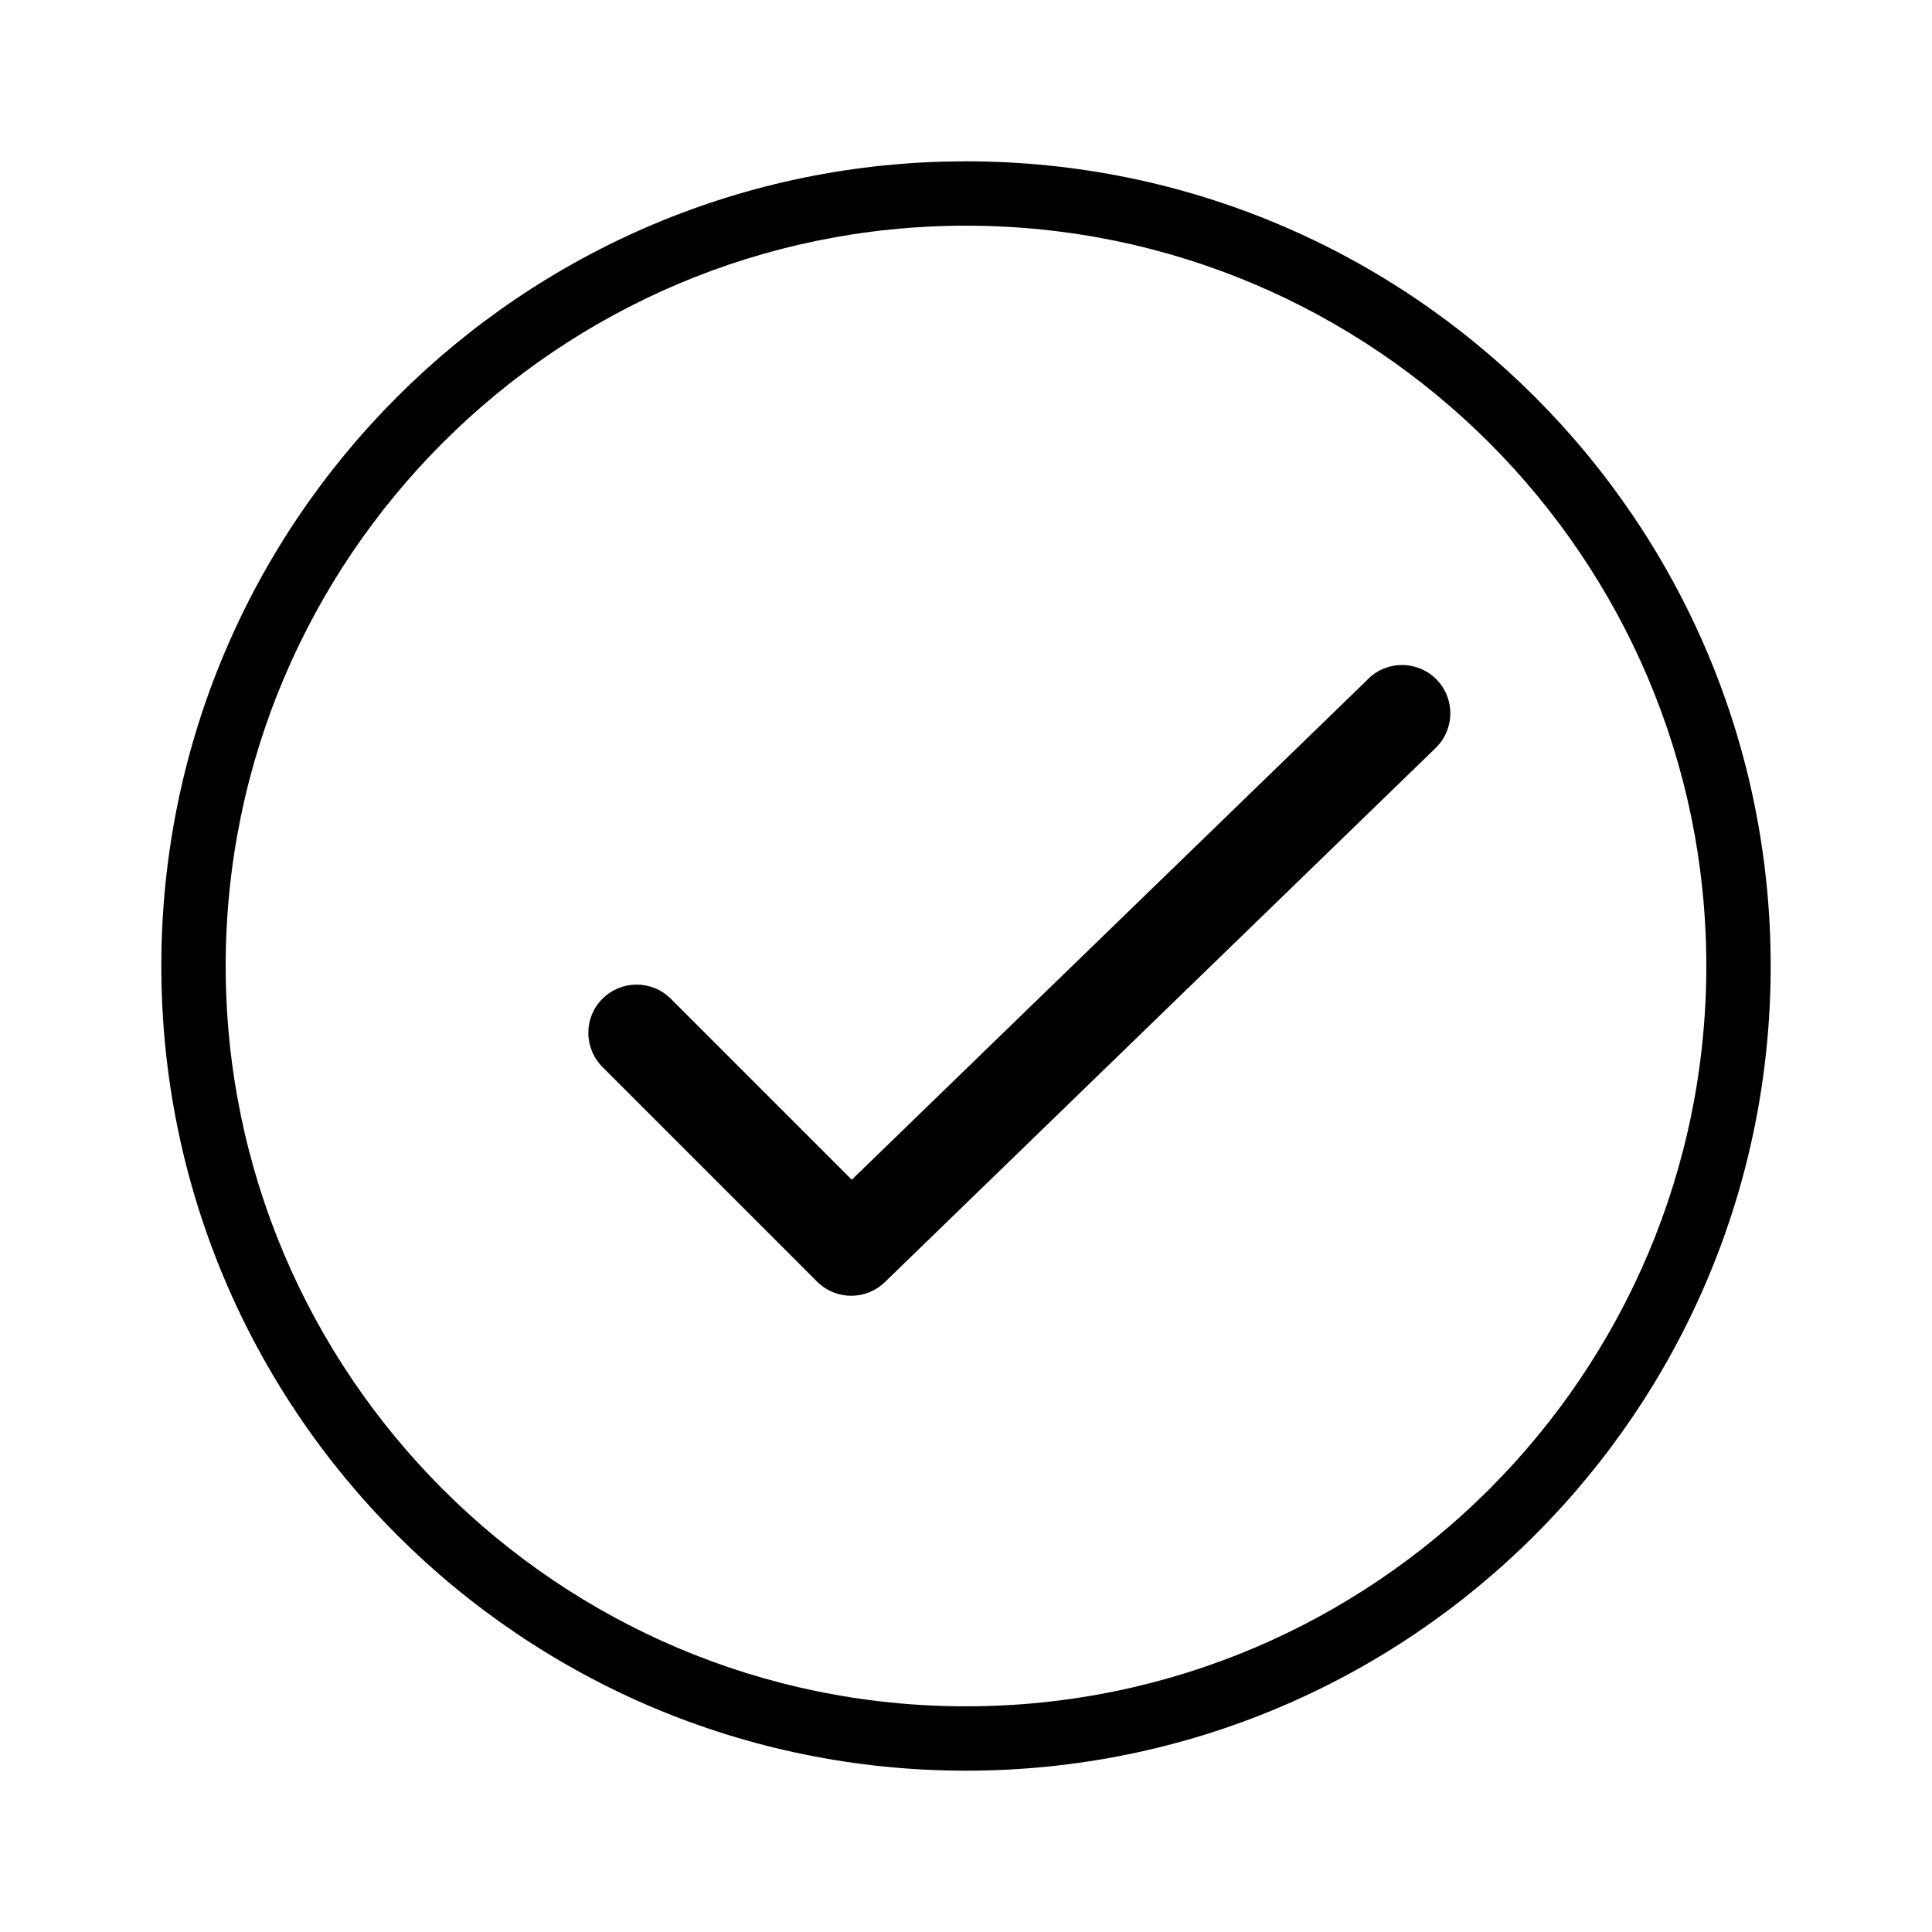
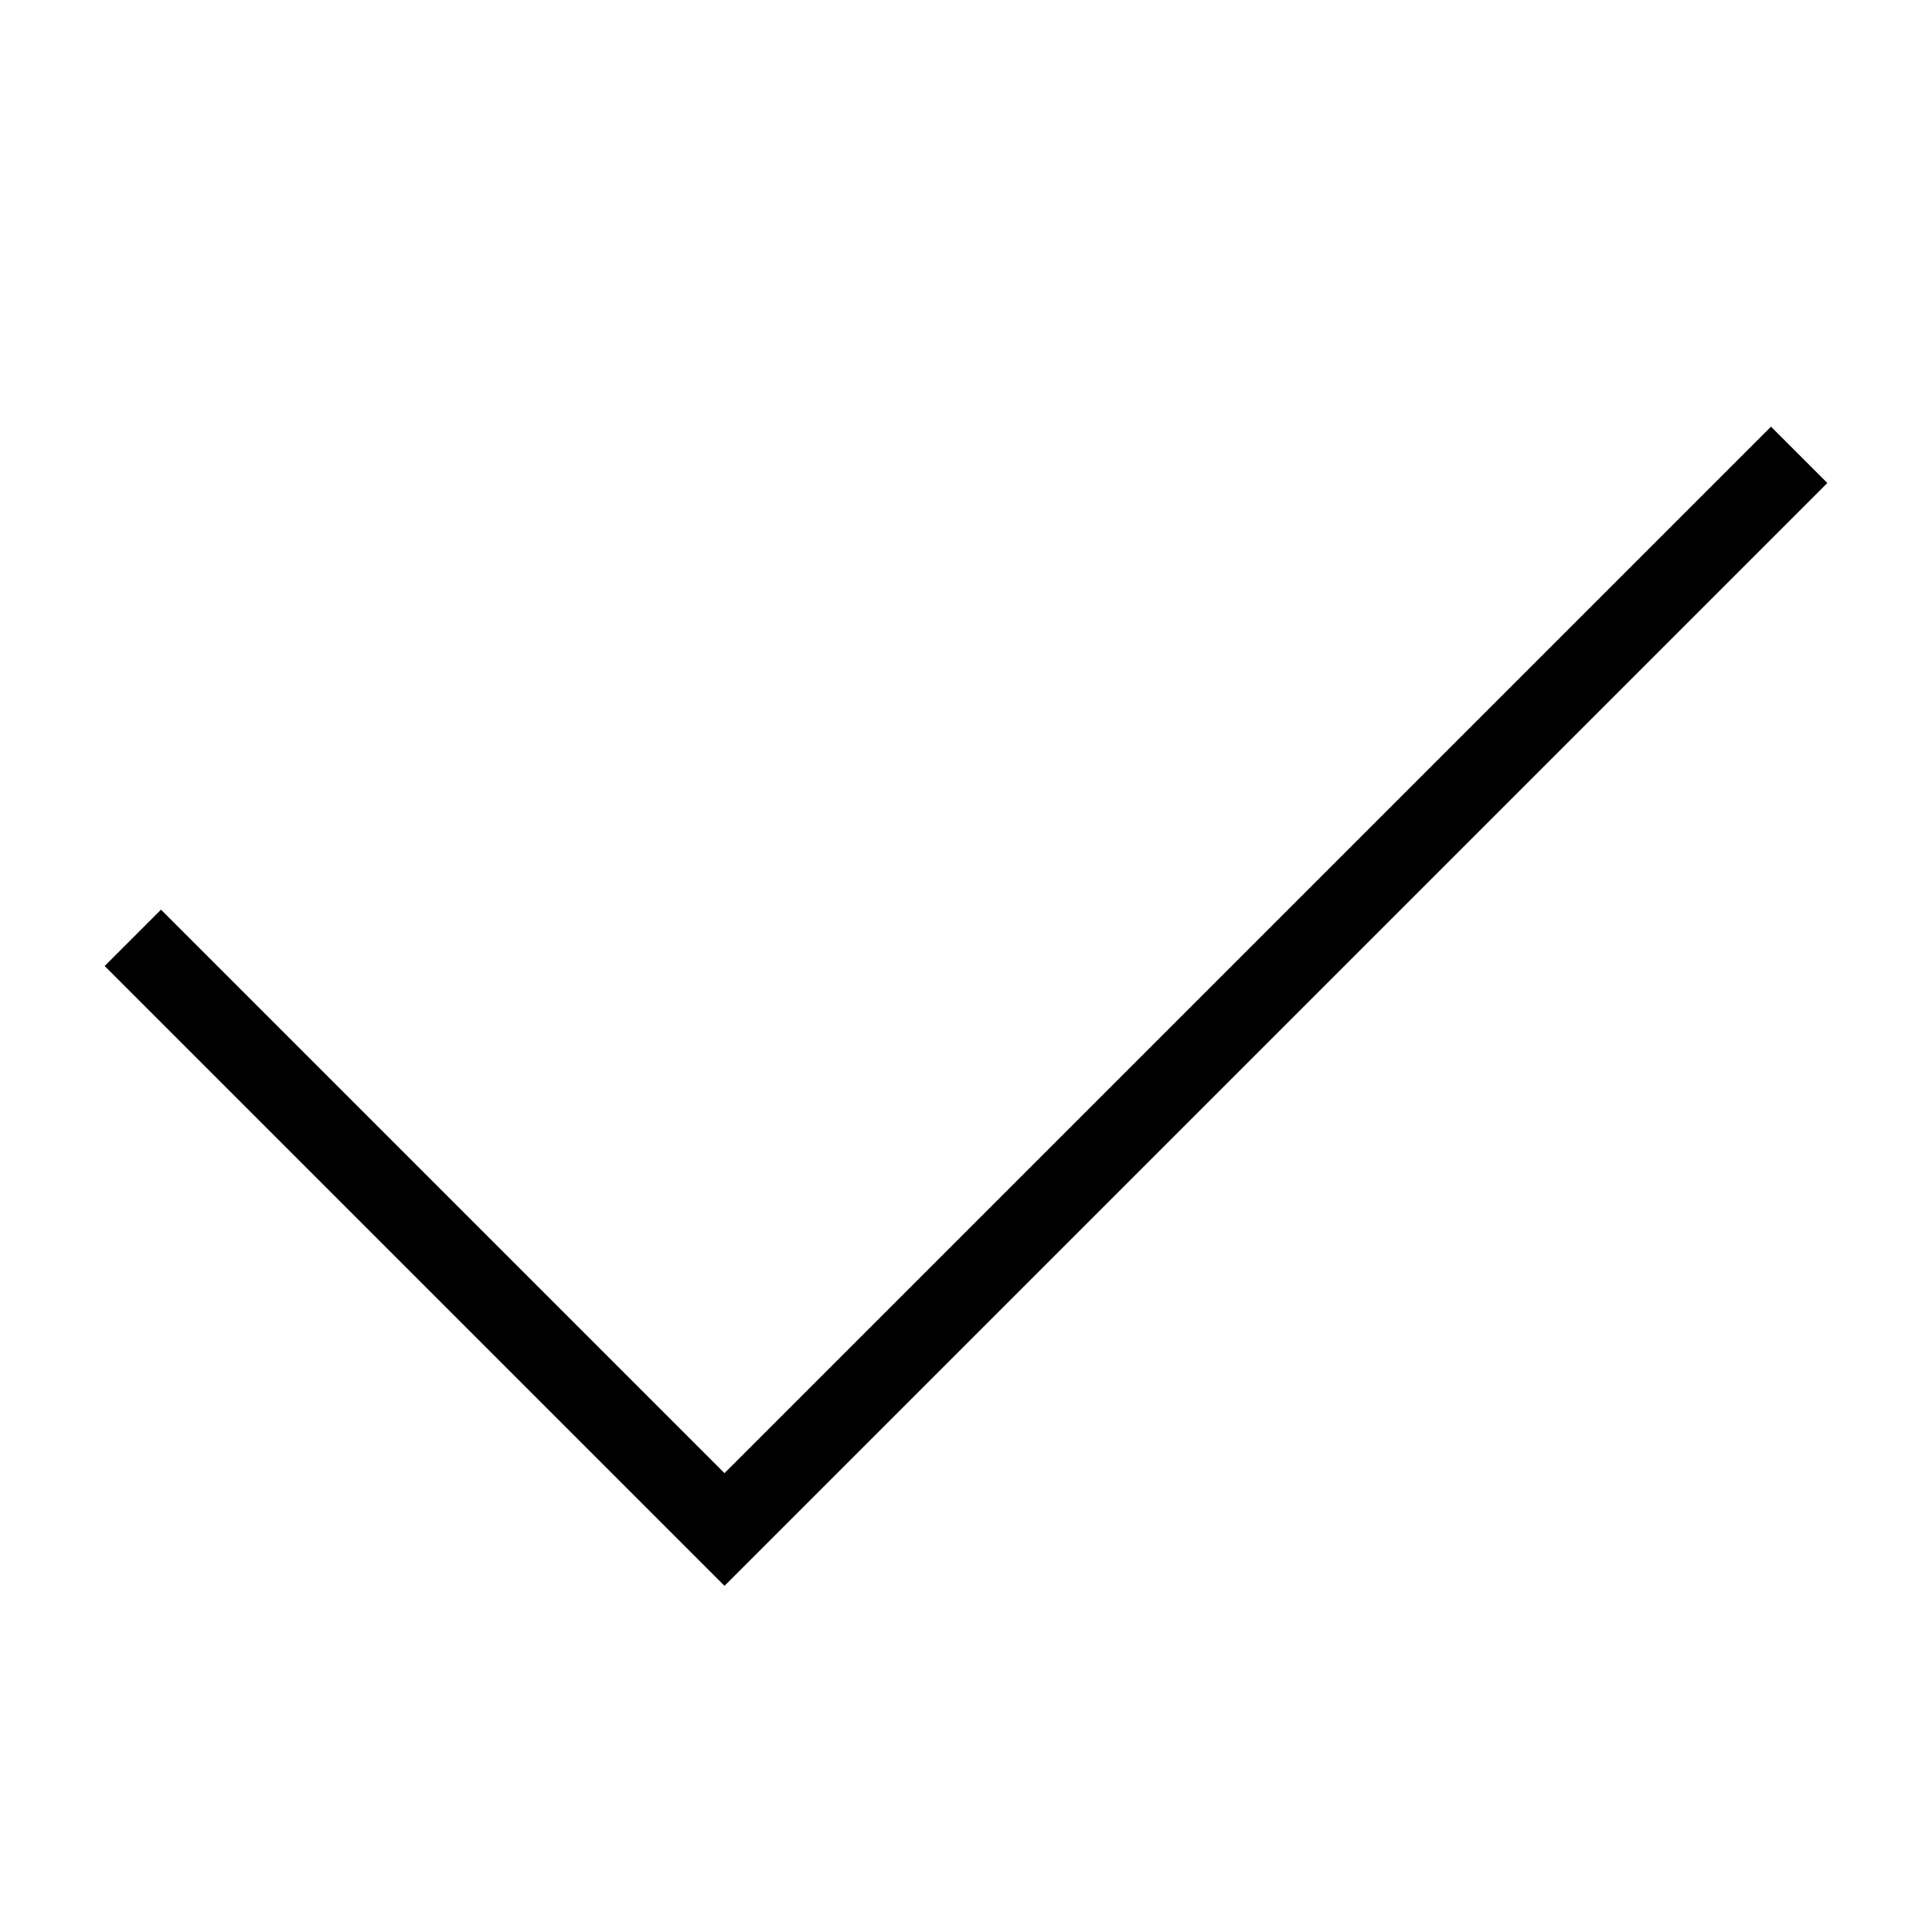
- <svg xmlns="http://www.w3.org/2000/svg" version="1.1" width="32" height="32" viewBox="0 0 32 32">
-   <g id="icomoon-ignore">
- </g>
-   <path d="M16 2.672c-7.361 0-13.328 5.967-13.328 13.328s5.968 13.328 13.328 13.328c7.361 0 13.328-5.967 13.328-13.328s-5.967-13.328-13.328-13.328zM16 28.262c-6.761 0-12.262-5.501-12.262-12.262s5.5-12.262 12.262-12.262c6.761 0 12.262 5.501 12.262 12.262s-5.5 12.262-12.262 12.262z" fill="#000000" />
-   <path d="M22.667 11.241l-8.559 8.299-2.998-2.998c-0.312-0.312-0.818-0.312-1.131 0s-0.312 0.818 0 1.131l3.555 3.555c0.156 0.156 0.361 0.234 0.565 0.234 0.2 0 0.401-0.075 0.556-0.225l9.124-8.848c0.317-0.308 0.325-0.814 0.018-1.131-0.309-0.318-0.814-0.325-1.131-0.018z" fill="#000000" />
+ <svg xmlns="http://www.w3.org/2000/svg" version="1.1" id="Calque_1" x="0px" y="0px" viewBox="0 0 48 48" style="enable-background:new 0 0 48 48;" xml:space="preserve">
+   <polygon points="44,10.6 18,36.6 4,22.6 2.6,24 18,39.4 45.4,12 " />
</svg>
